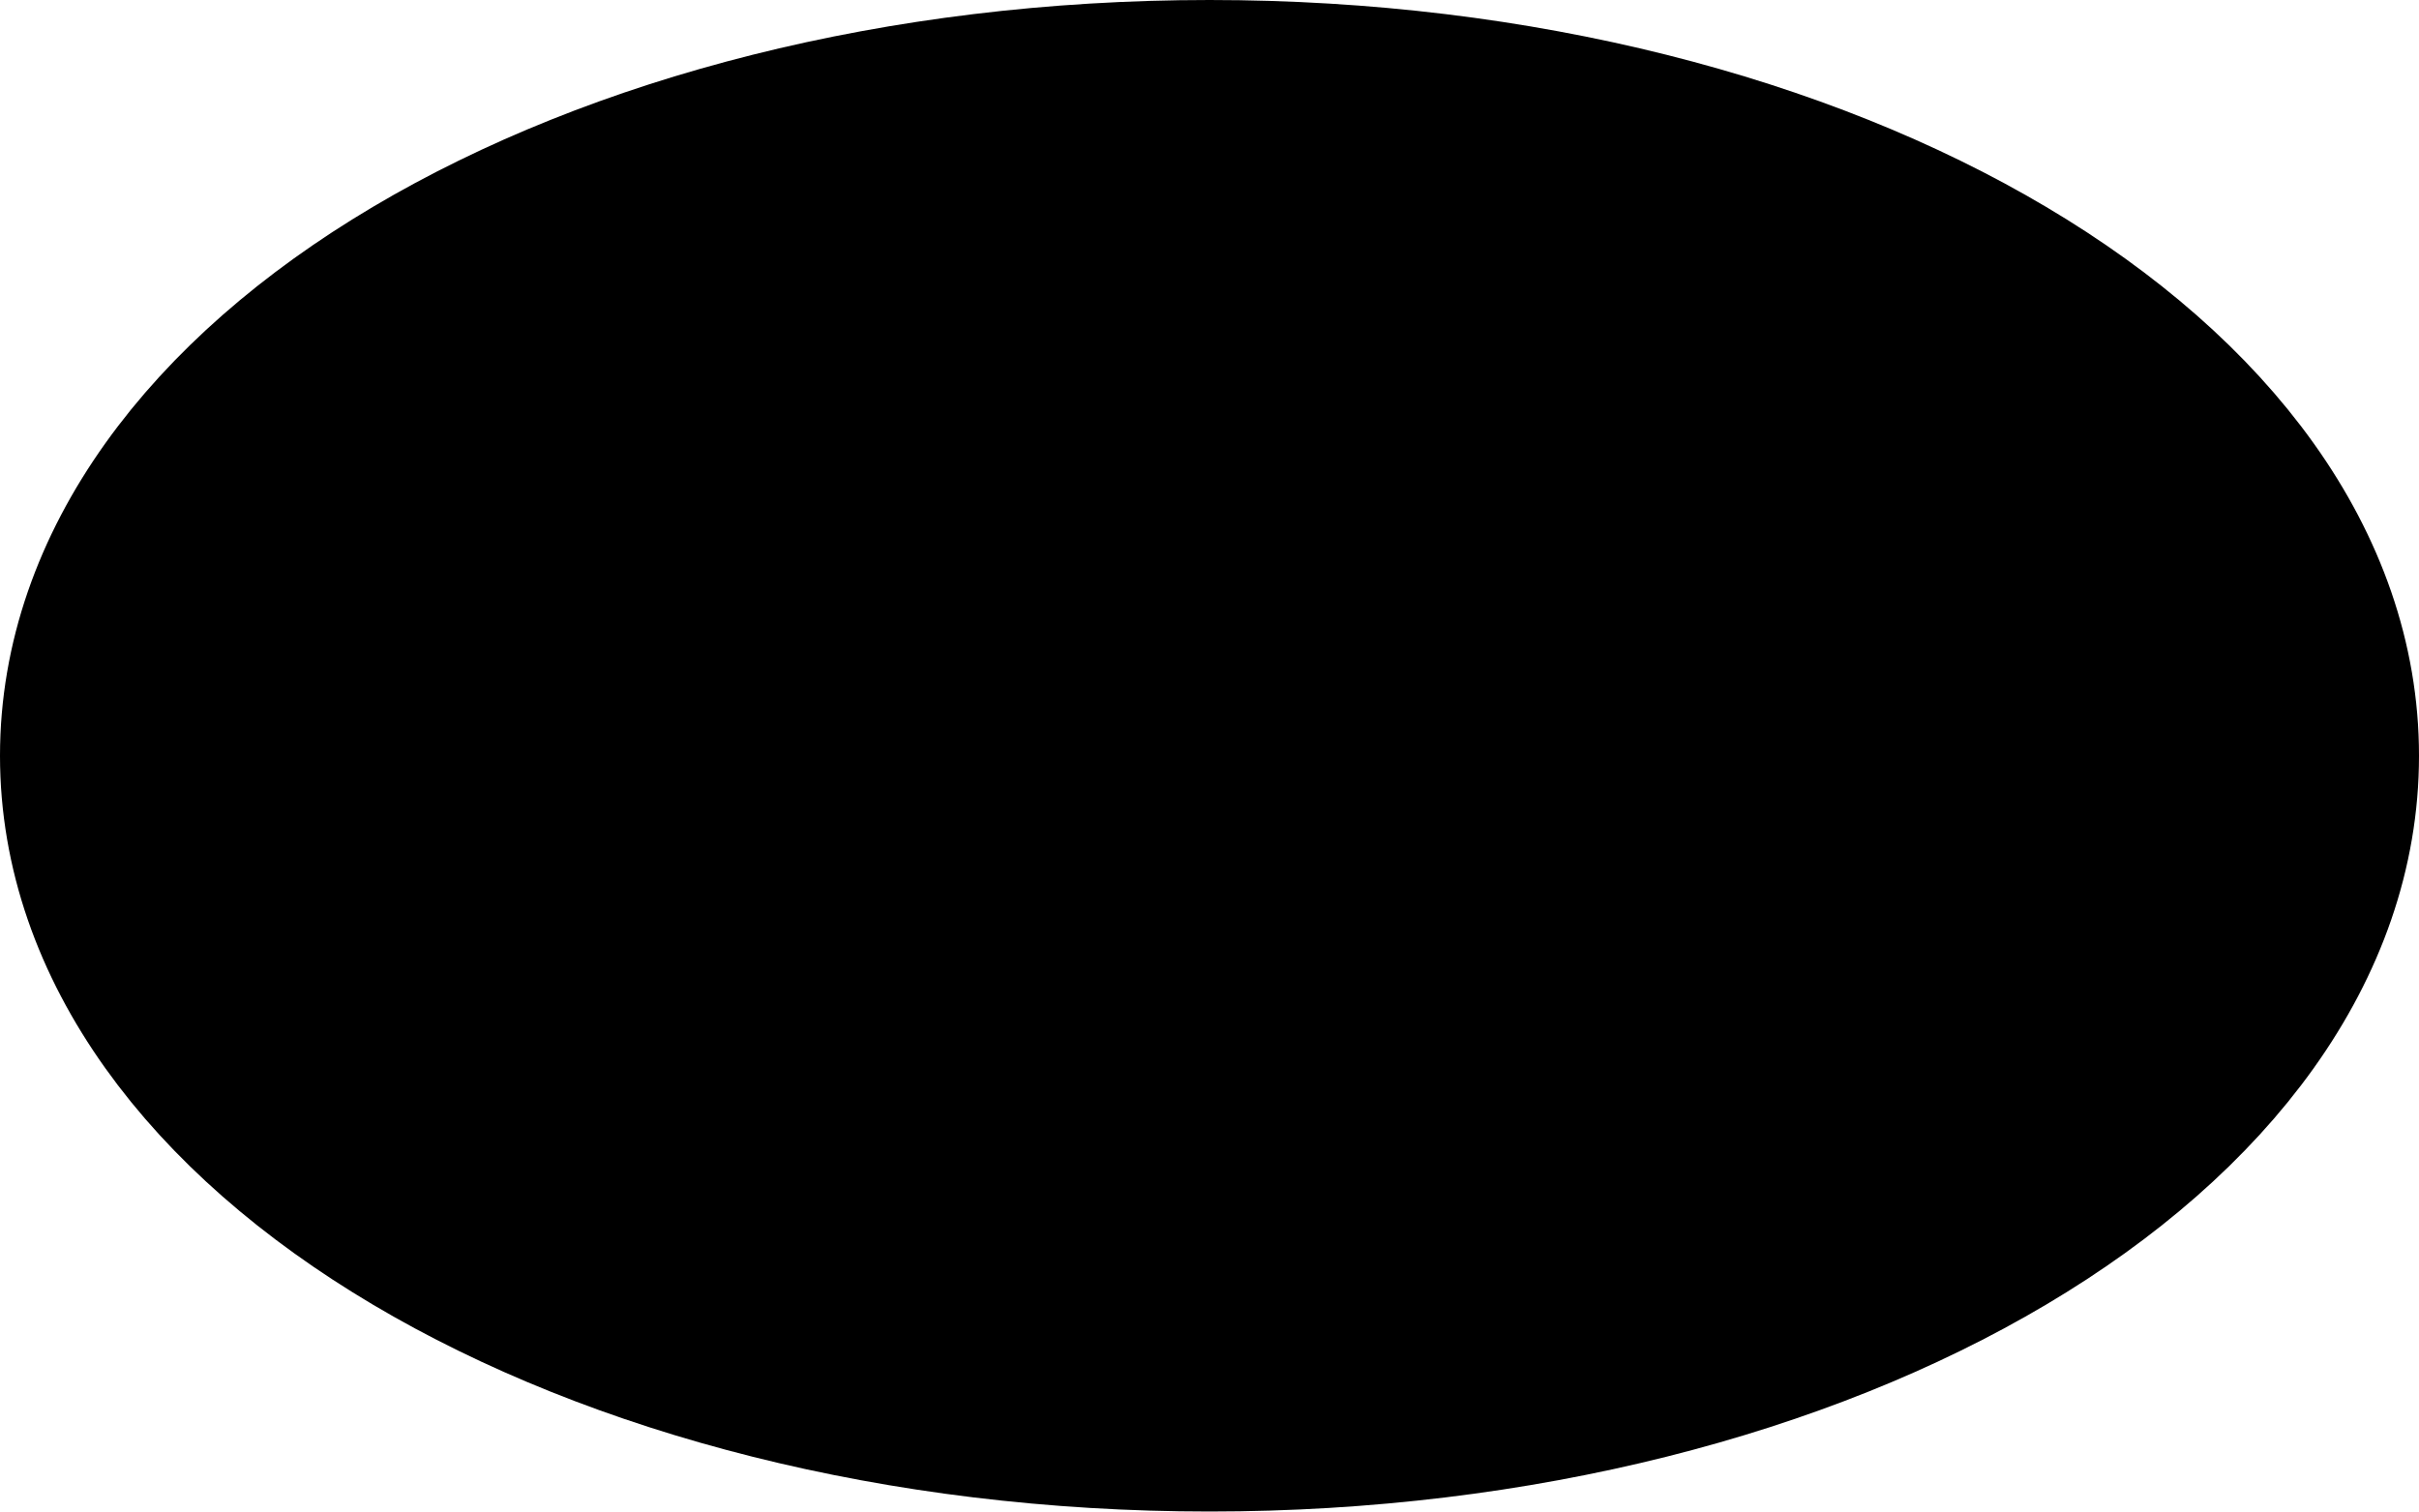
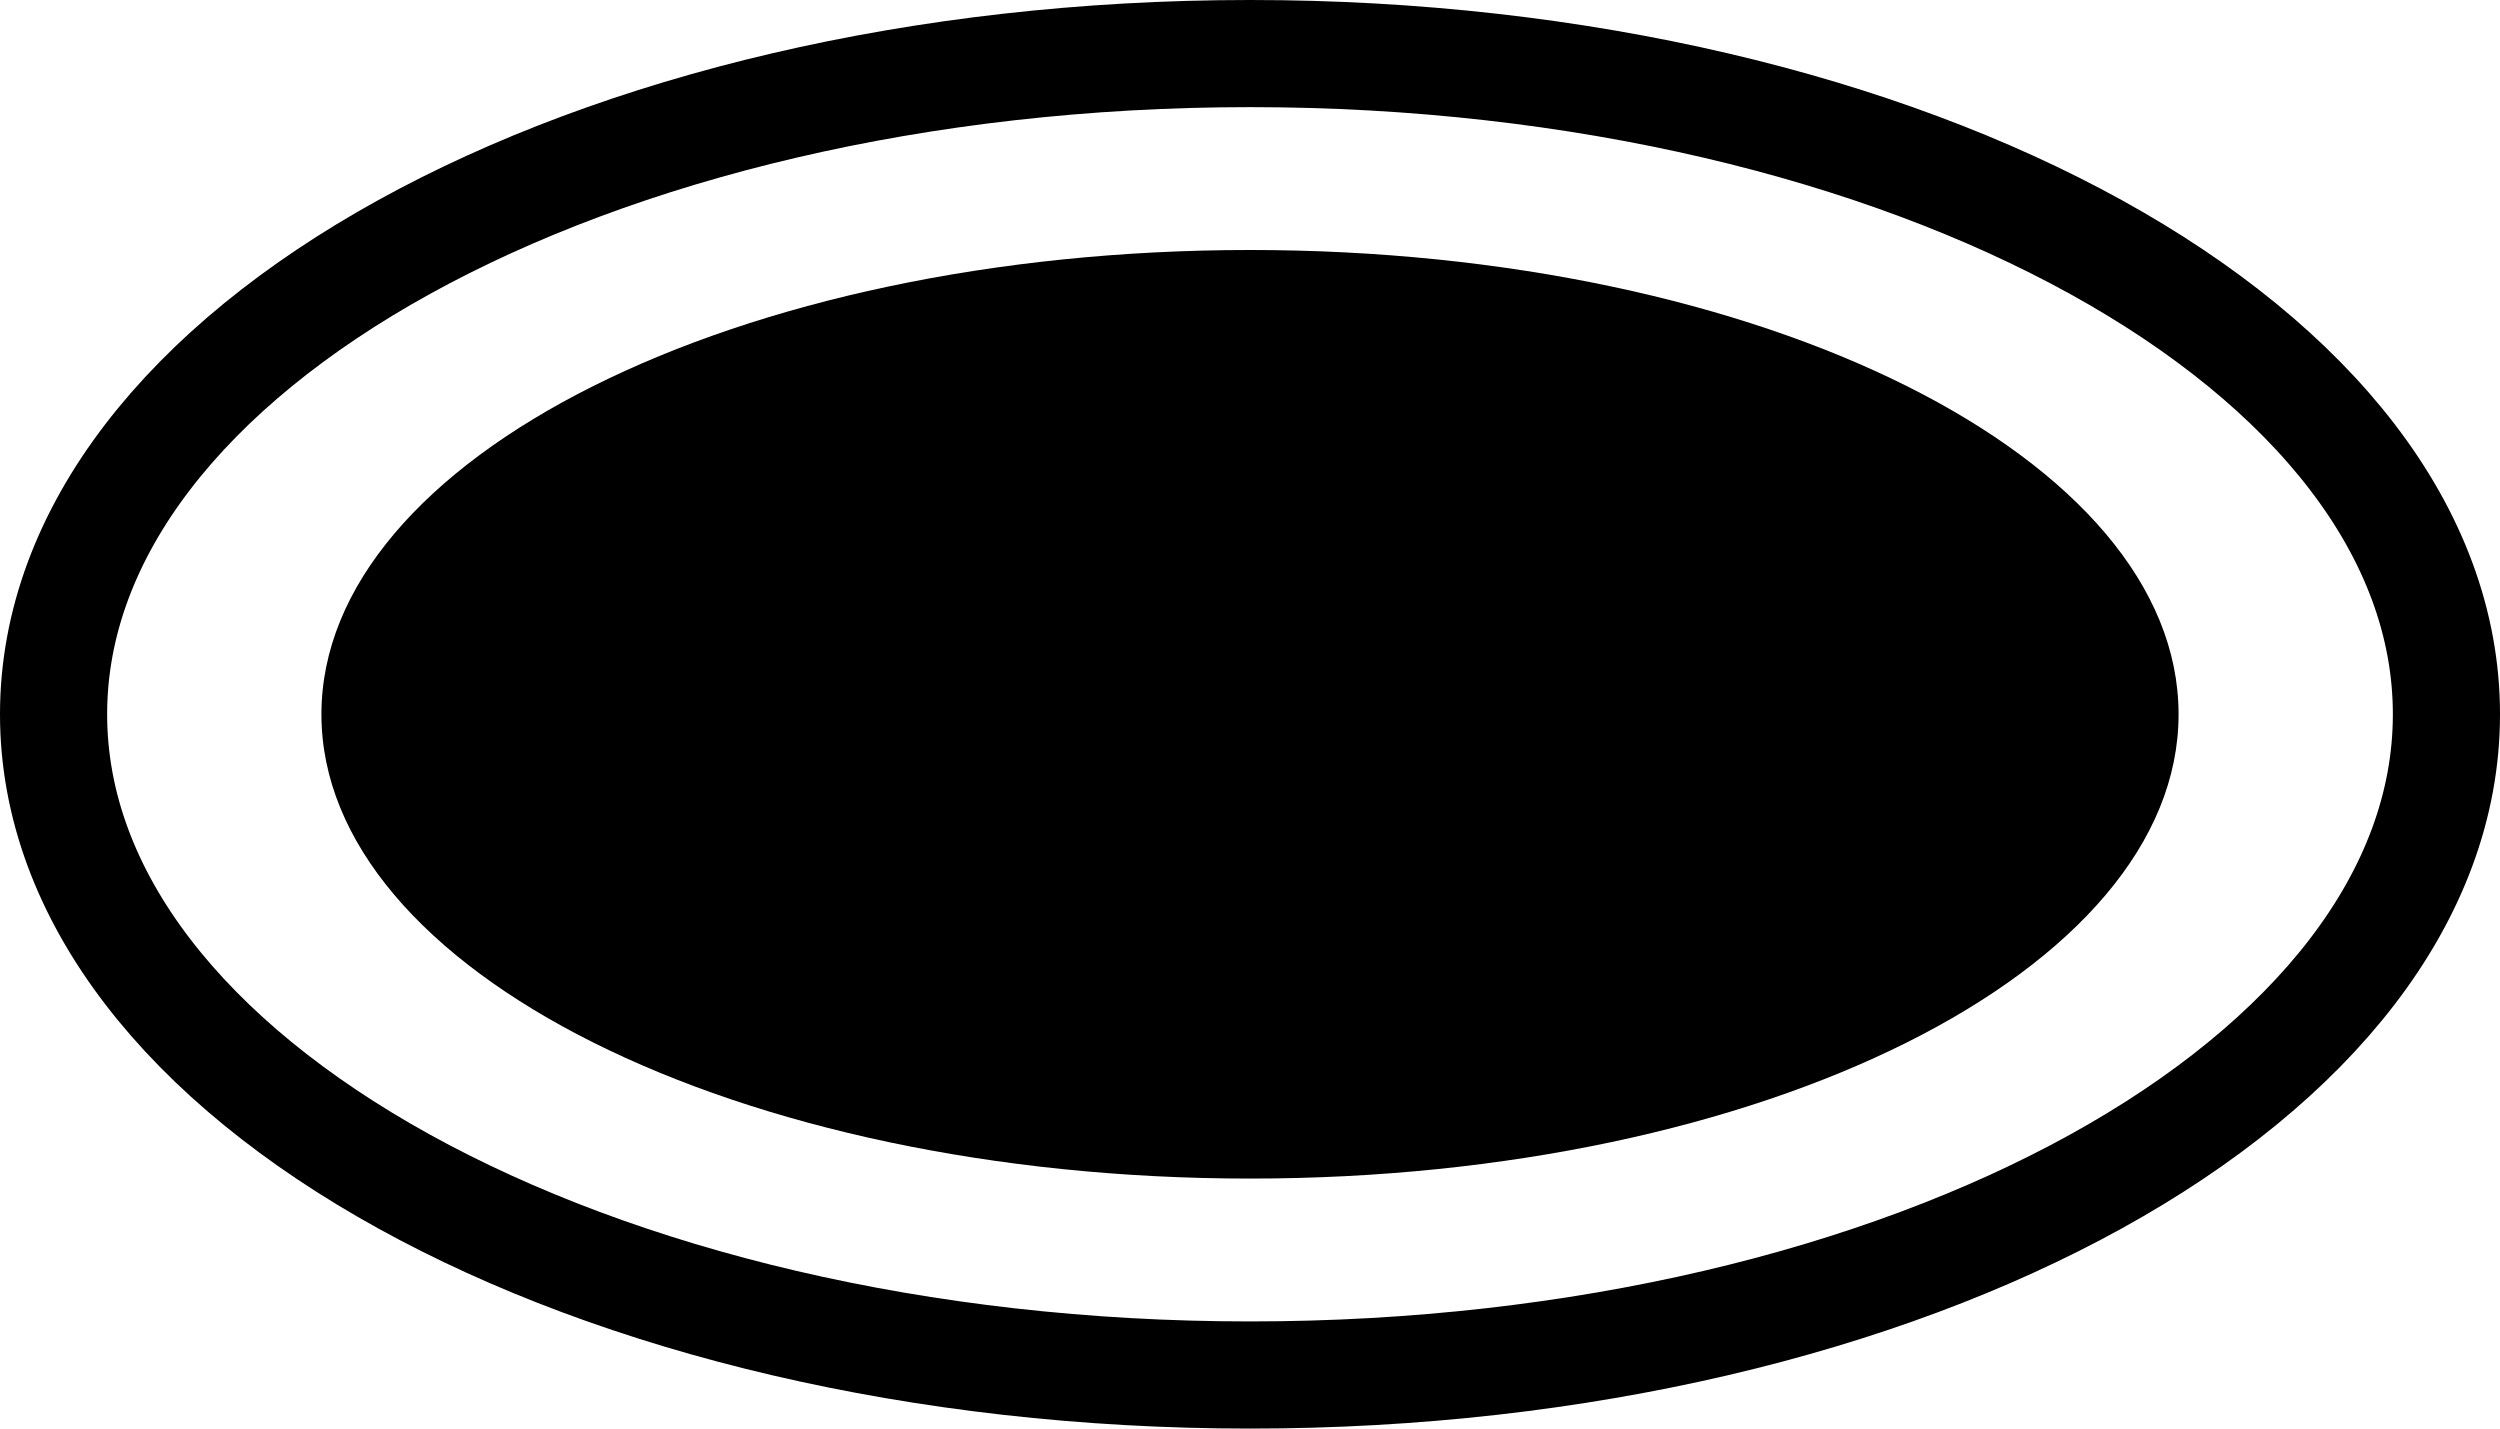
- <svg xmlns="http://www.w3.org/2000/svg" viewBox="0 0 64 40" width="64" height="40">
-   <ellipse cx="32" cy="20" rx="29.5" ry="17.5" fill="currentColor" stroke="currentColor" stroke-width="5" />
+ <svg xmlns="http://www.w3.org/2000/svg" viewBox="0 0 70 40" width="70" height="40">
+   <ellipse cx="35" cy="20" rx="33.5" ry="18.5" fill="none" stroke="currentColor" stroke-width="3" />
+   <ellipse cx="35" cy="20" rx="26" ry="13" fill="currentColor" />
</svg>
